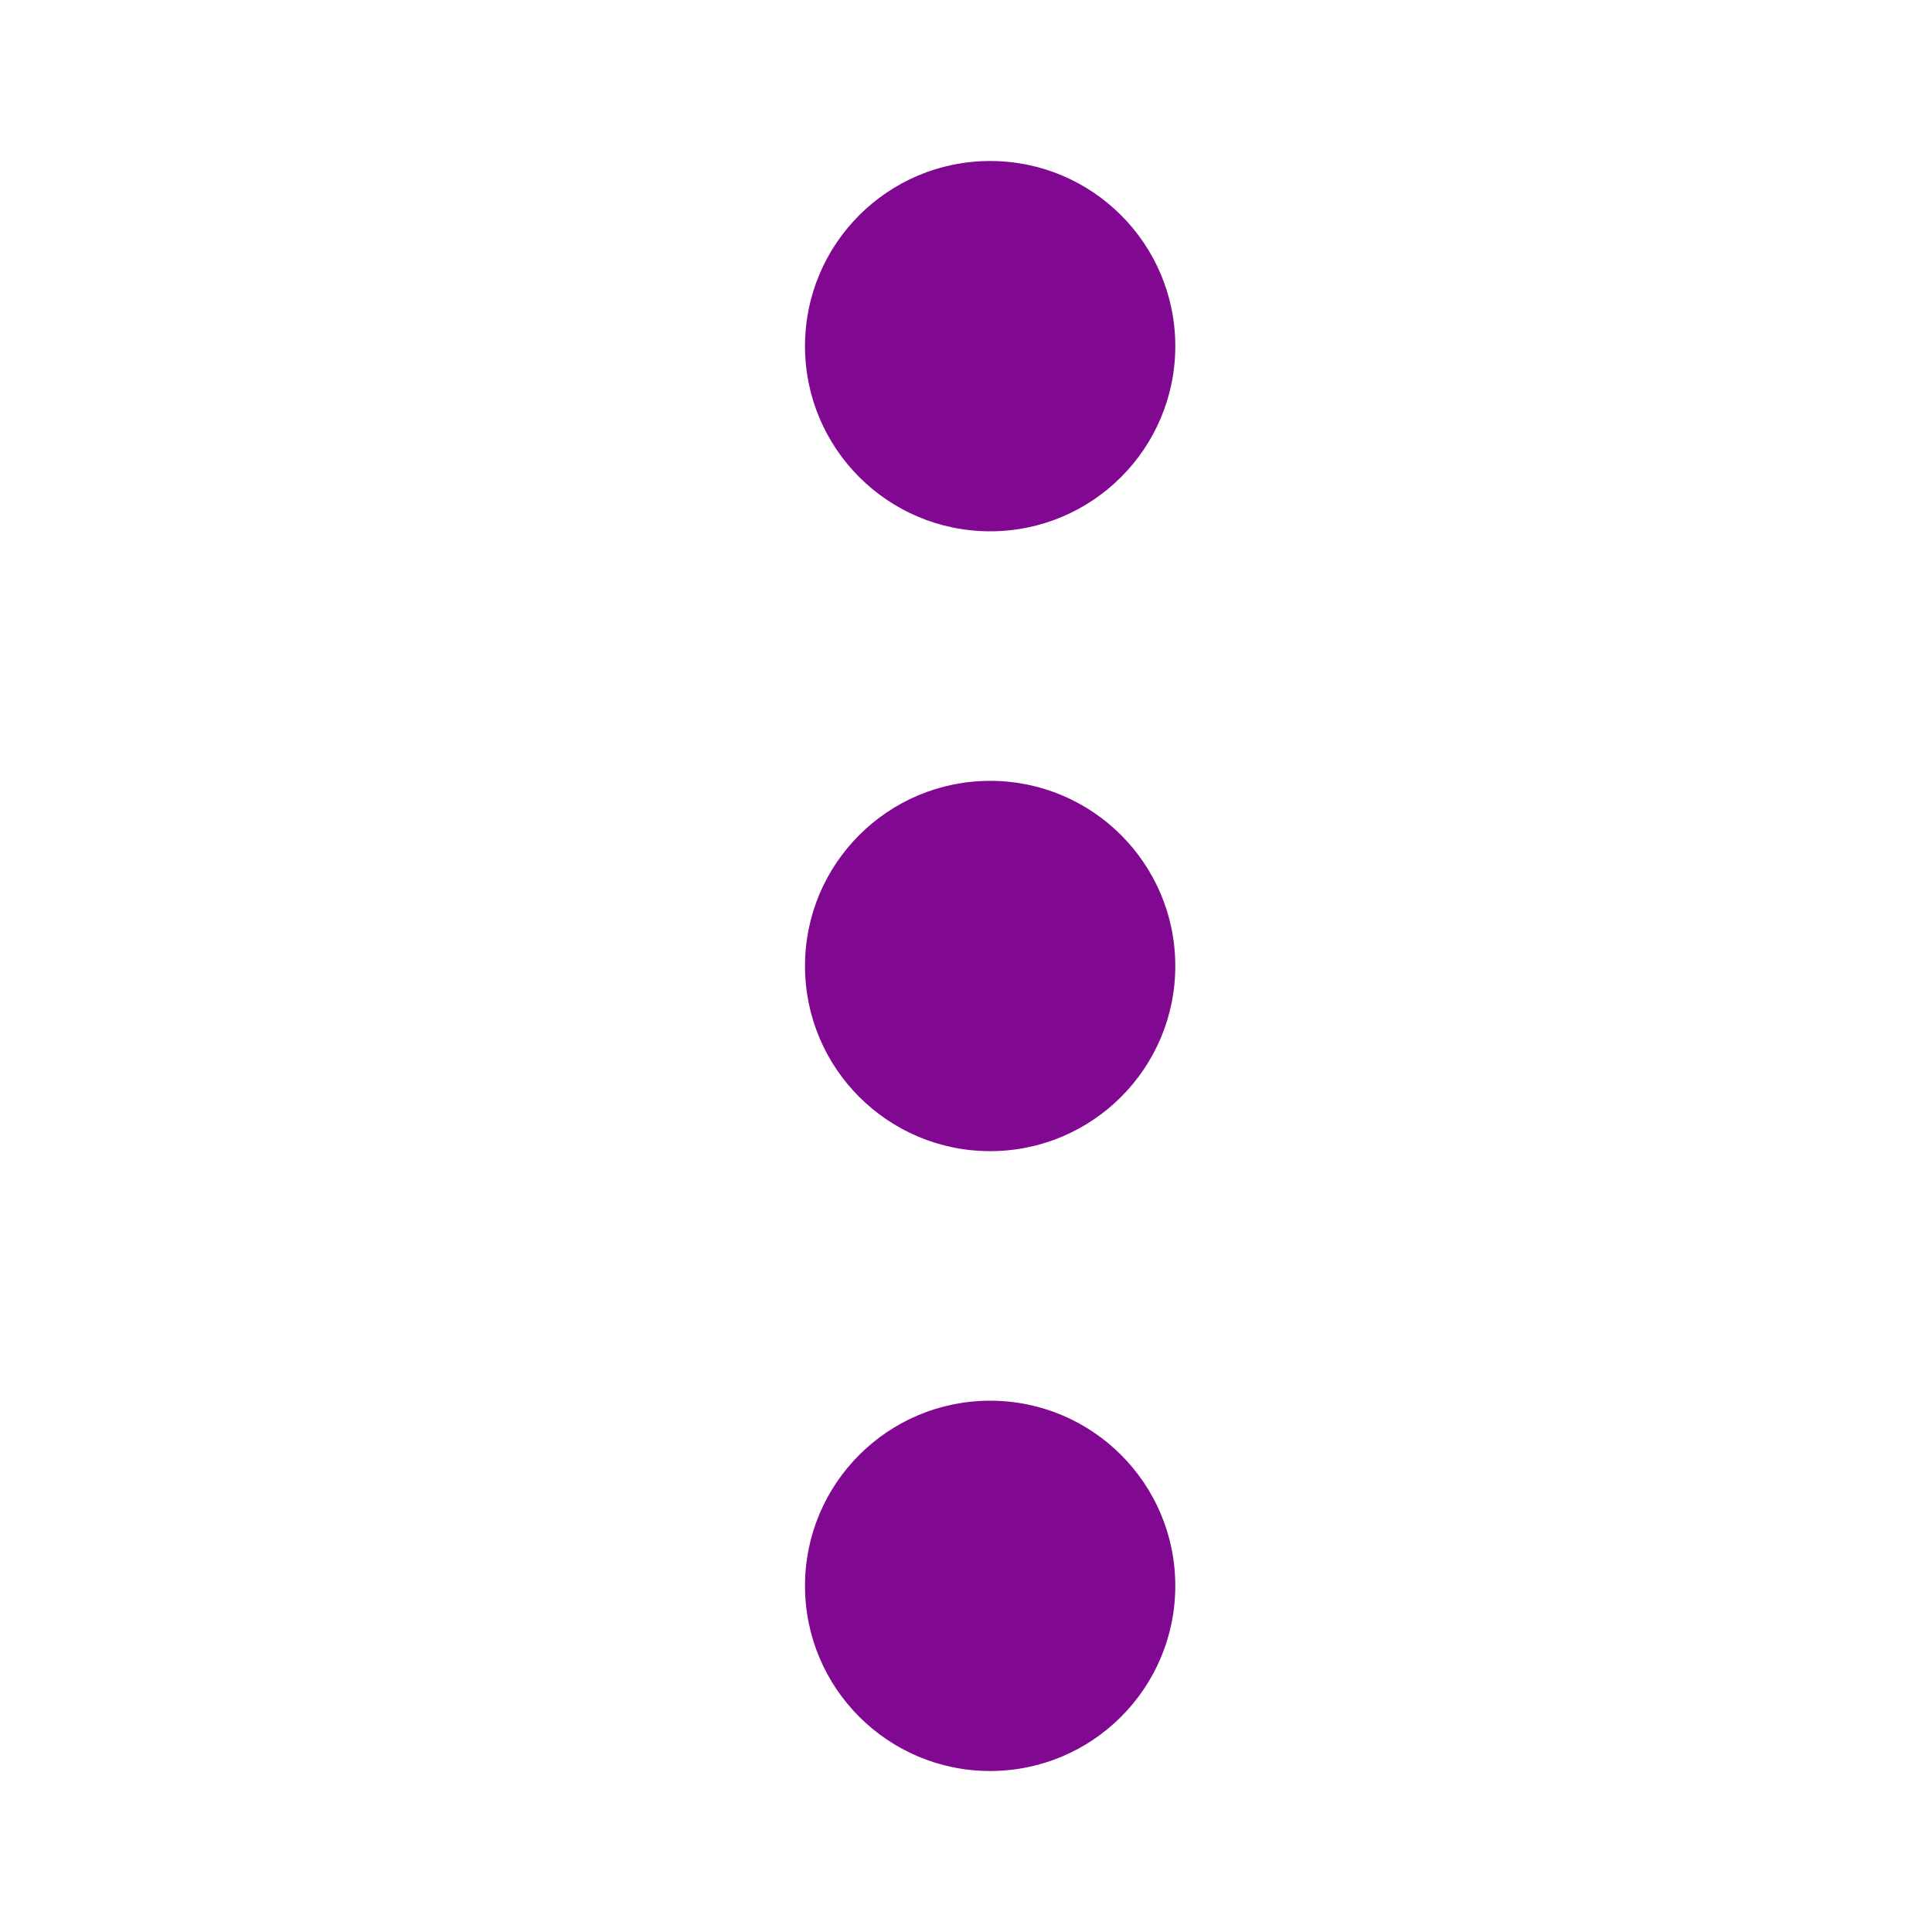
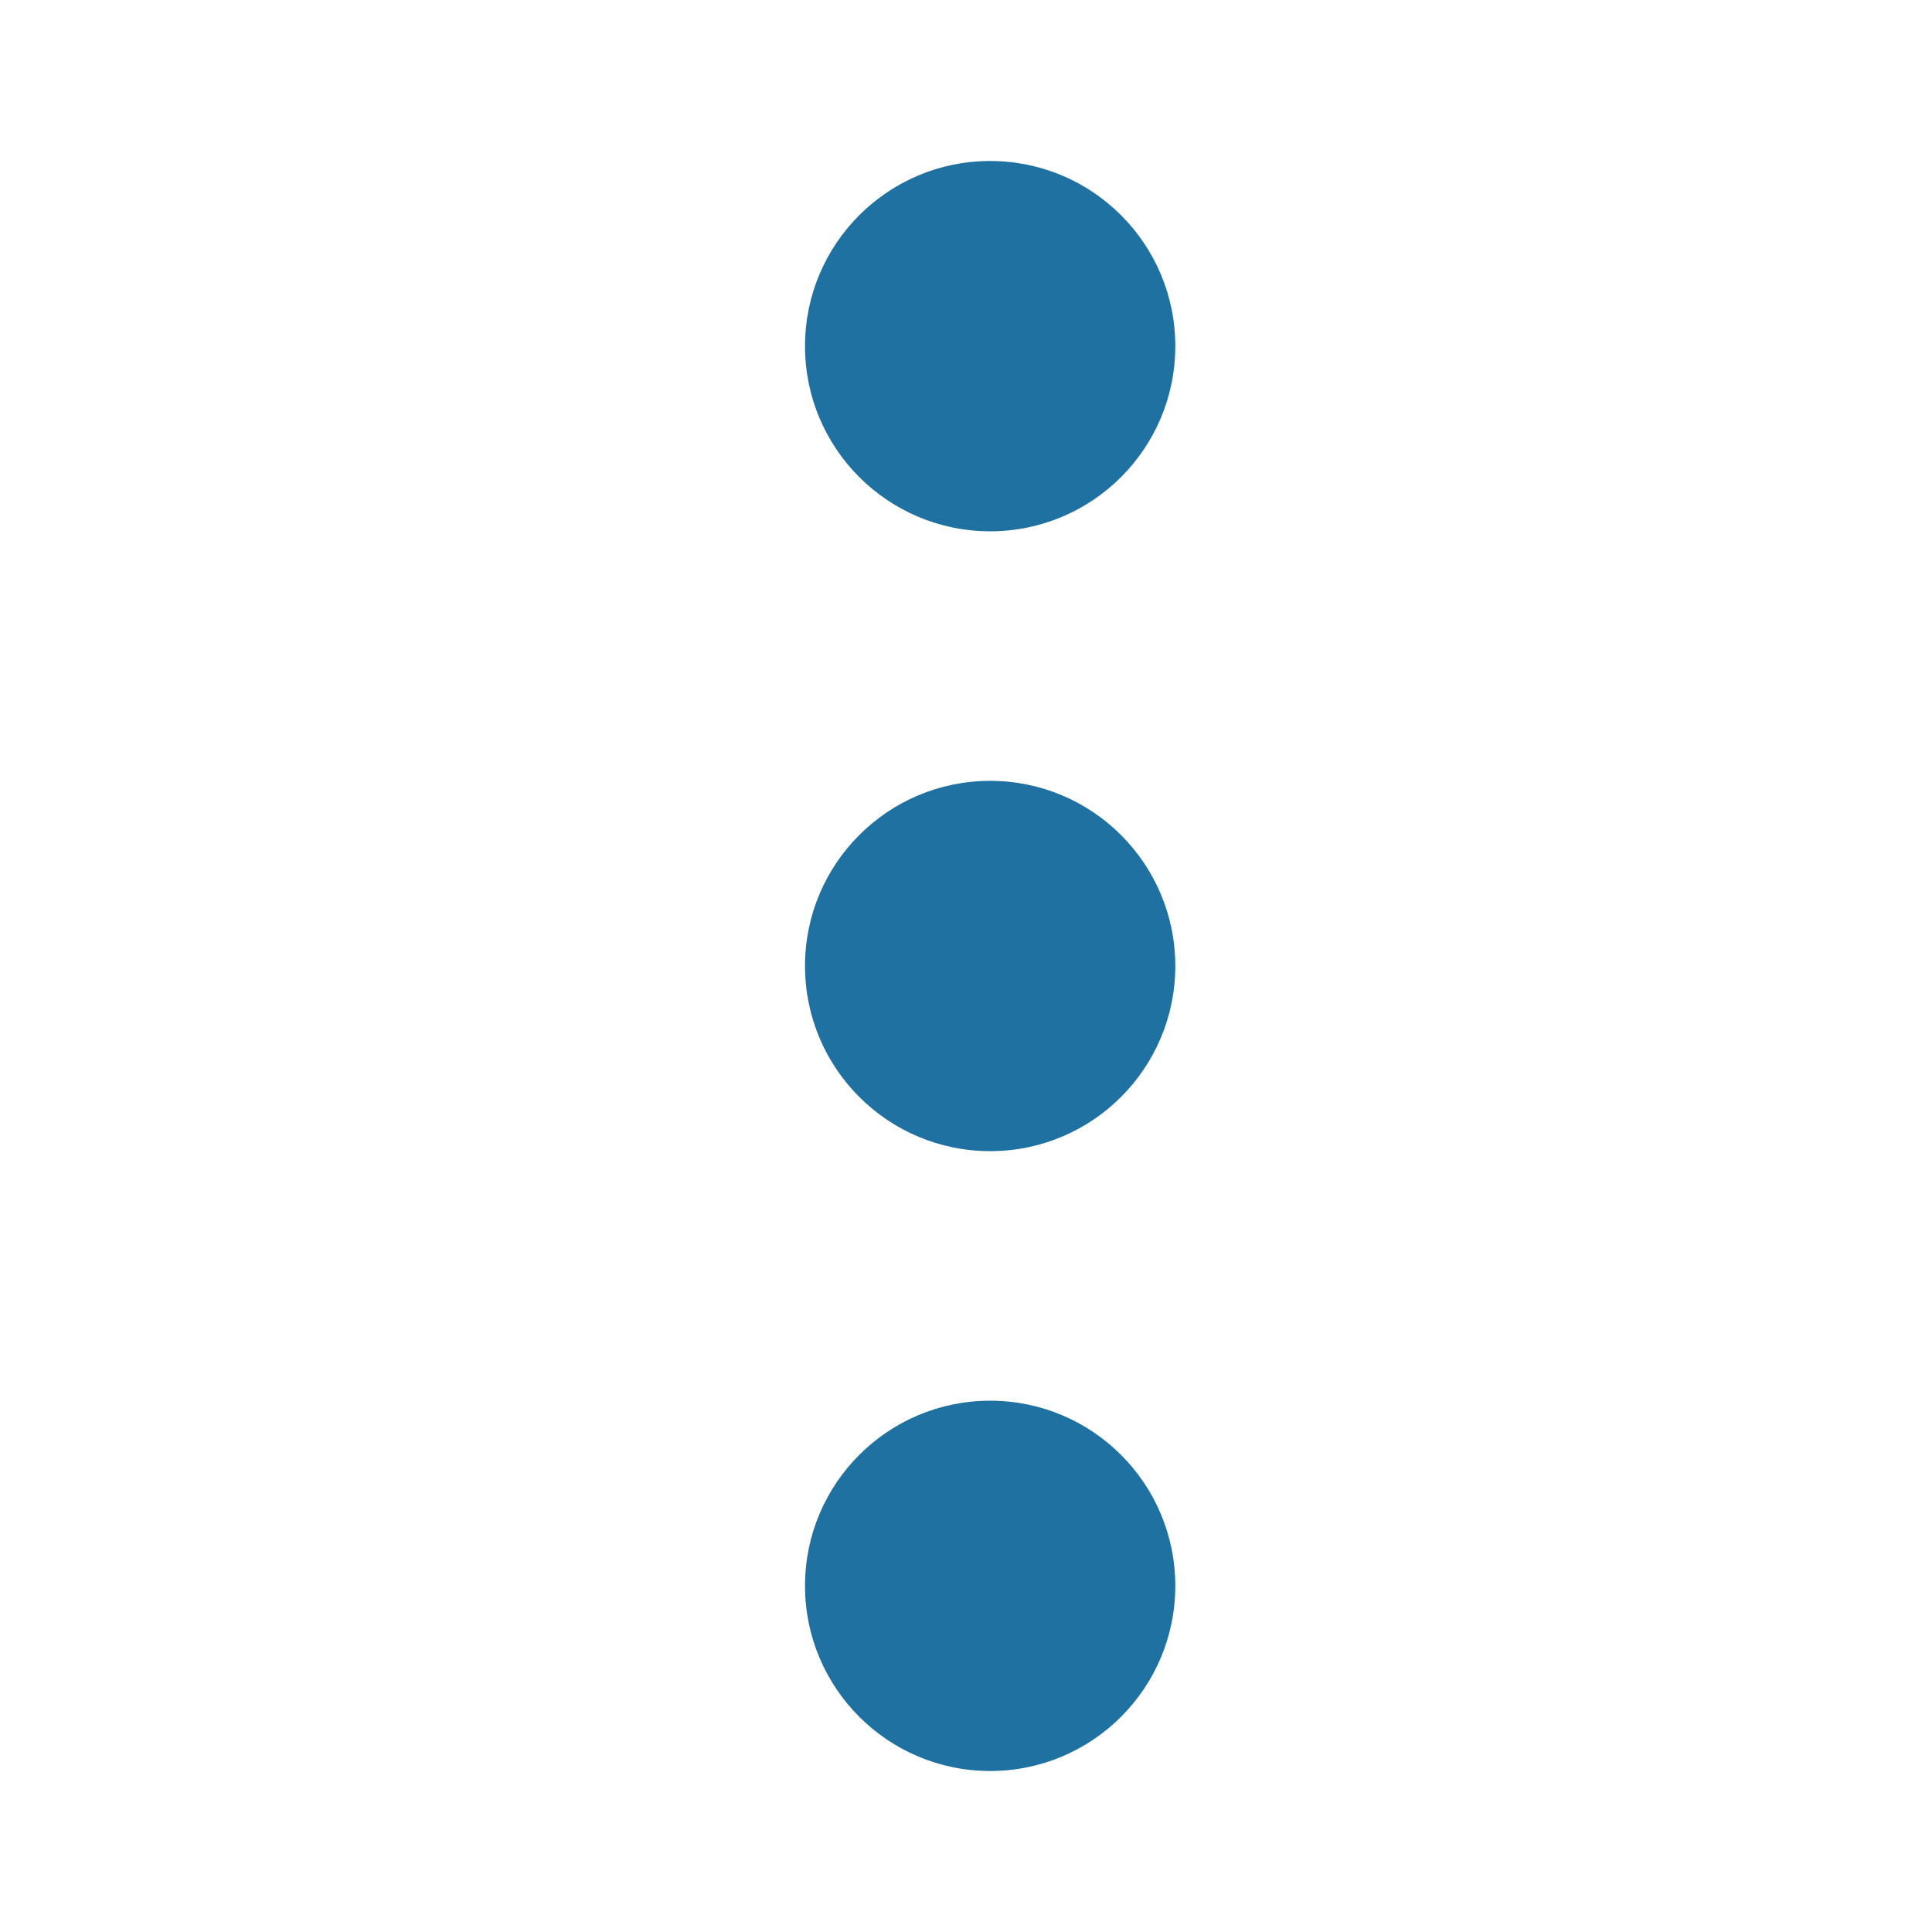
<svg xmlns="http://www.w3.org/2000/svg" version="1.1" id="svg12" x="0px" y="0px" viewBox="0 0 24 24" style="enable-background:new 0 0 24 24;" xml:space="preserve">
  <style type="text/css">
- 	.st0{fill:#810890;}
+ 	.st0{fill:#1e71a1;}
	.st1{fill:none;}
</style>
  <g id="ic-menu-hover" transform="translate(-1305 -403.703)">
    <g id="Group_8259" transform="matrix(1,0,0,-1,1315,425.703)">
      <circle id="Ellipse_34" class="st0" cx="2.3" cy="2.3" r="2.3" />
      <circle id="Ellipse_35" class="st0" cx="2.3" cy="17.7" r="2.3" />
      <circle id="Ellipse_36" class="st0" cx="2.3" cy="10" r="2.3" />
    </g>
    <path id="Rectangle_3773" class="st1" d="M1305,403.7h24v24h-24V403.7z" />
  </g>
</svg>
